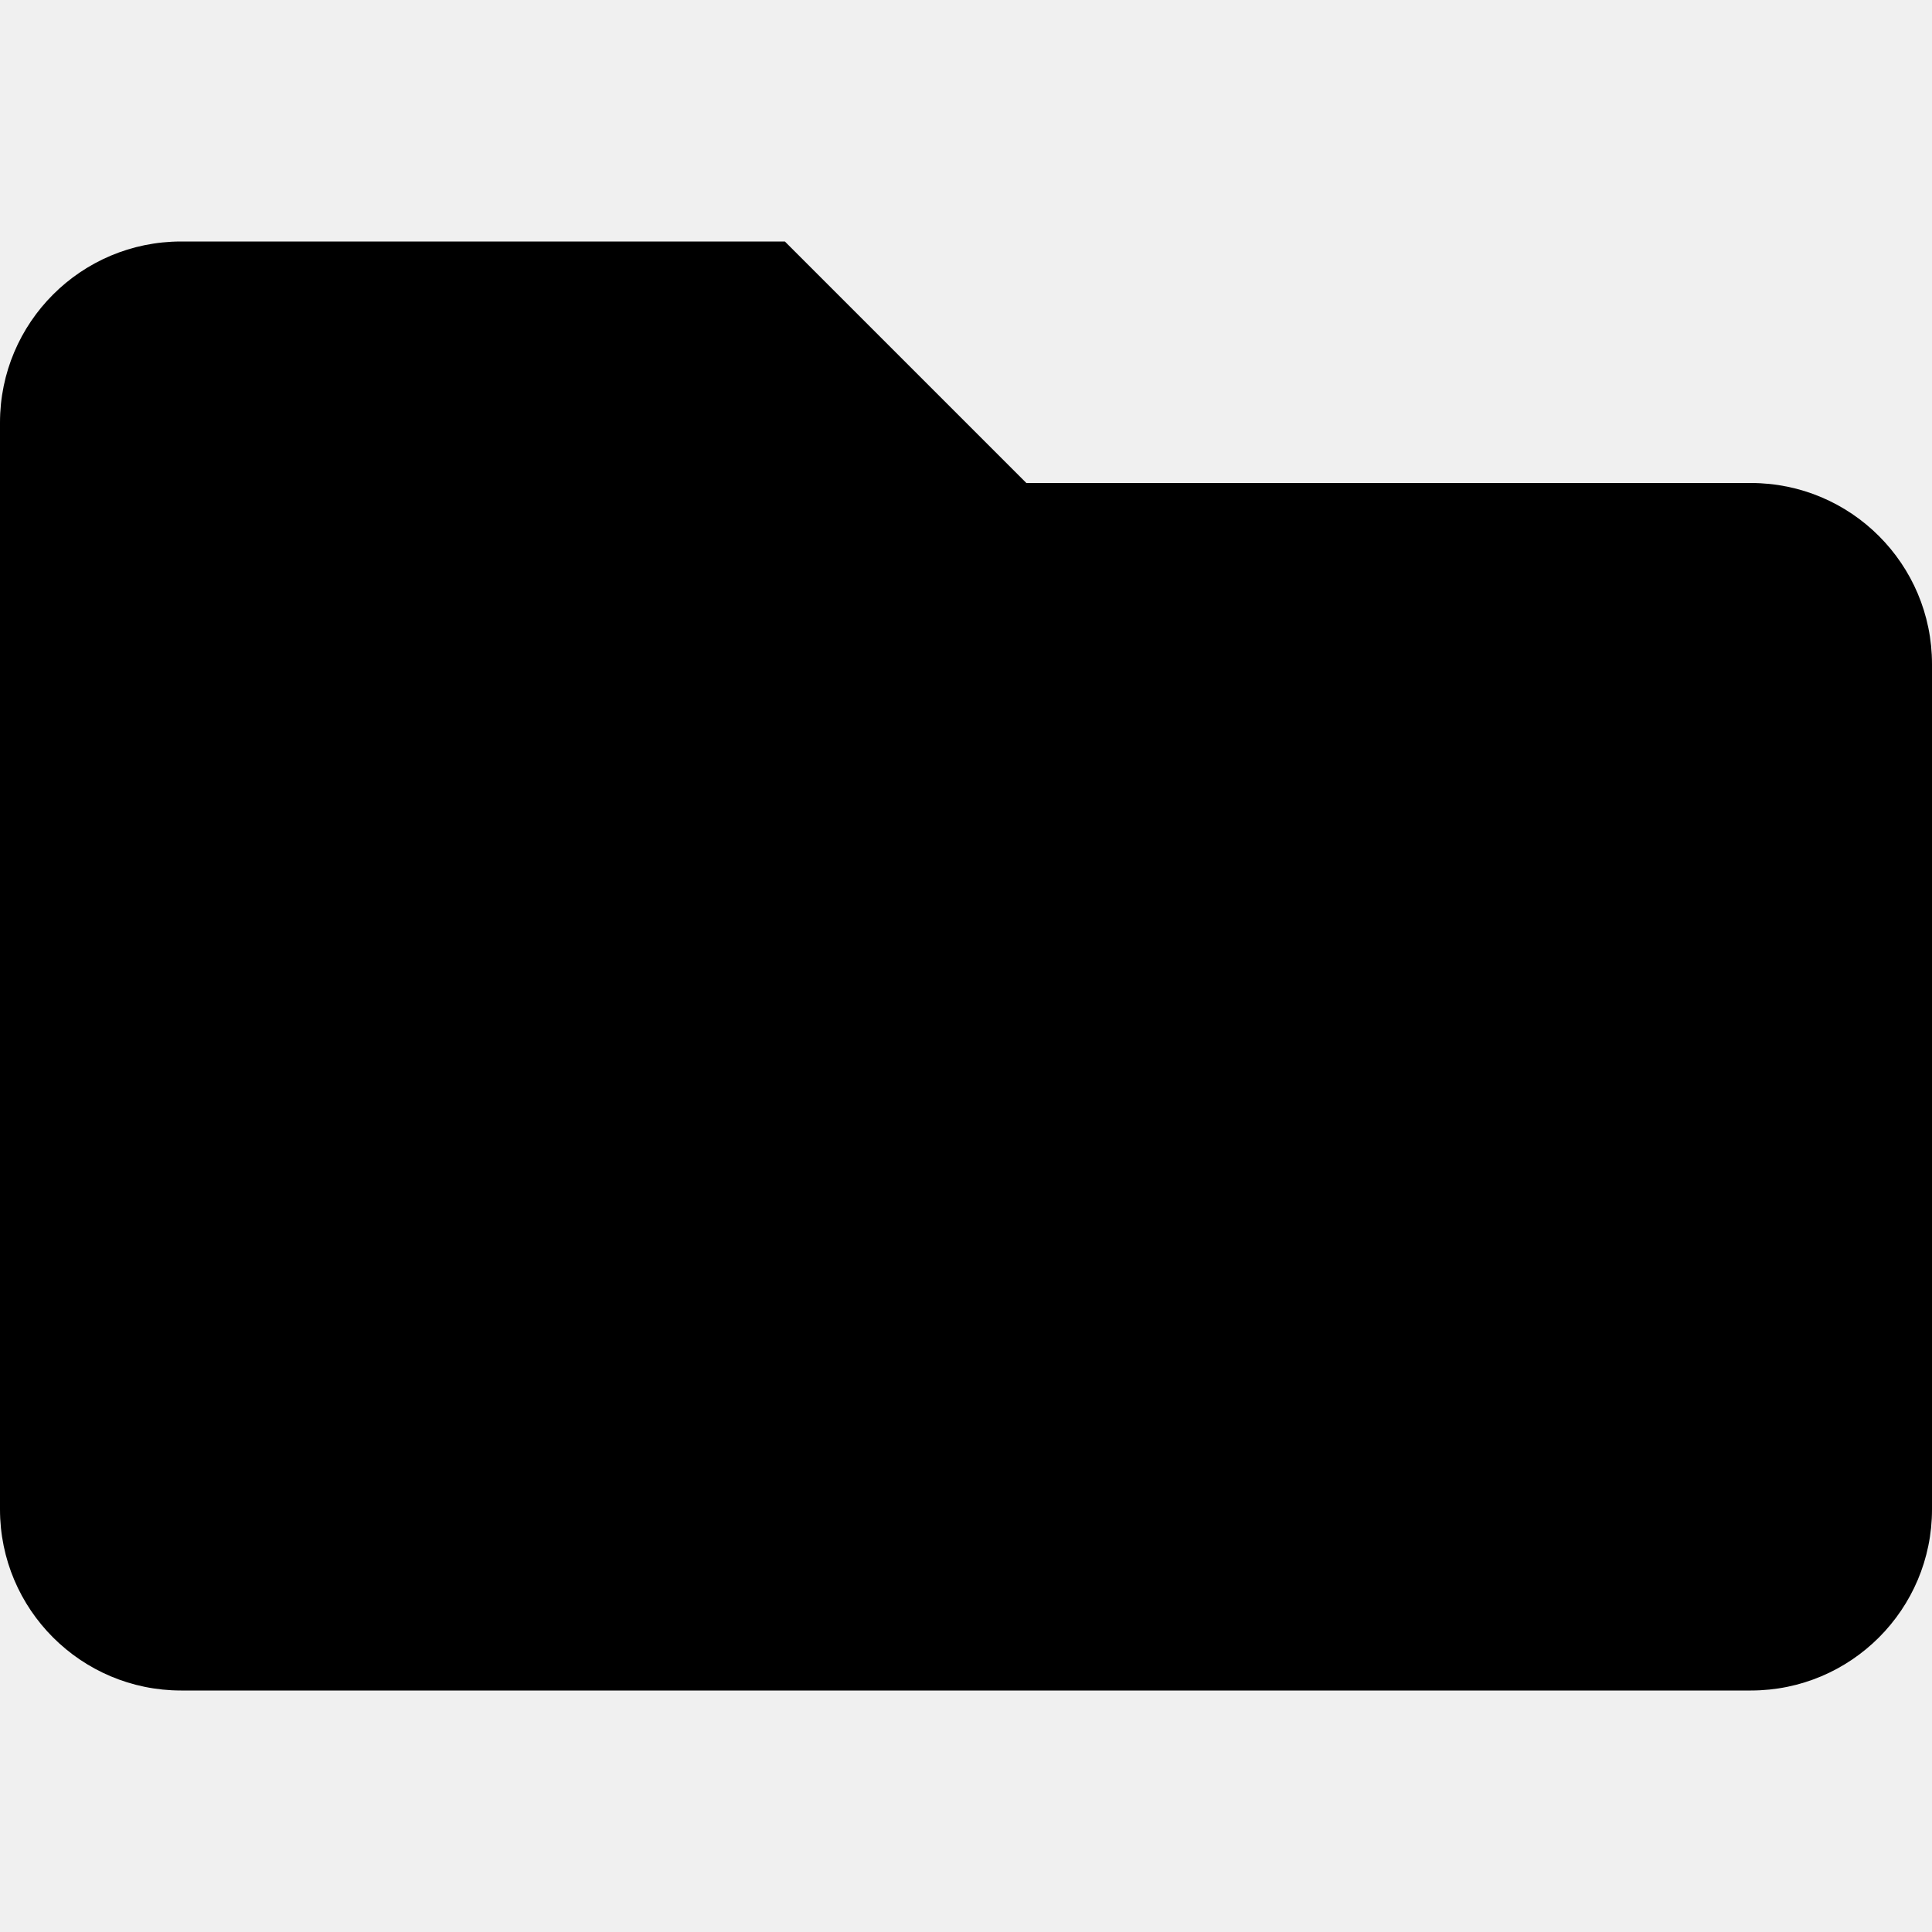
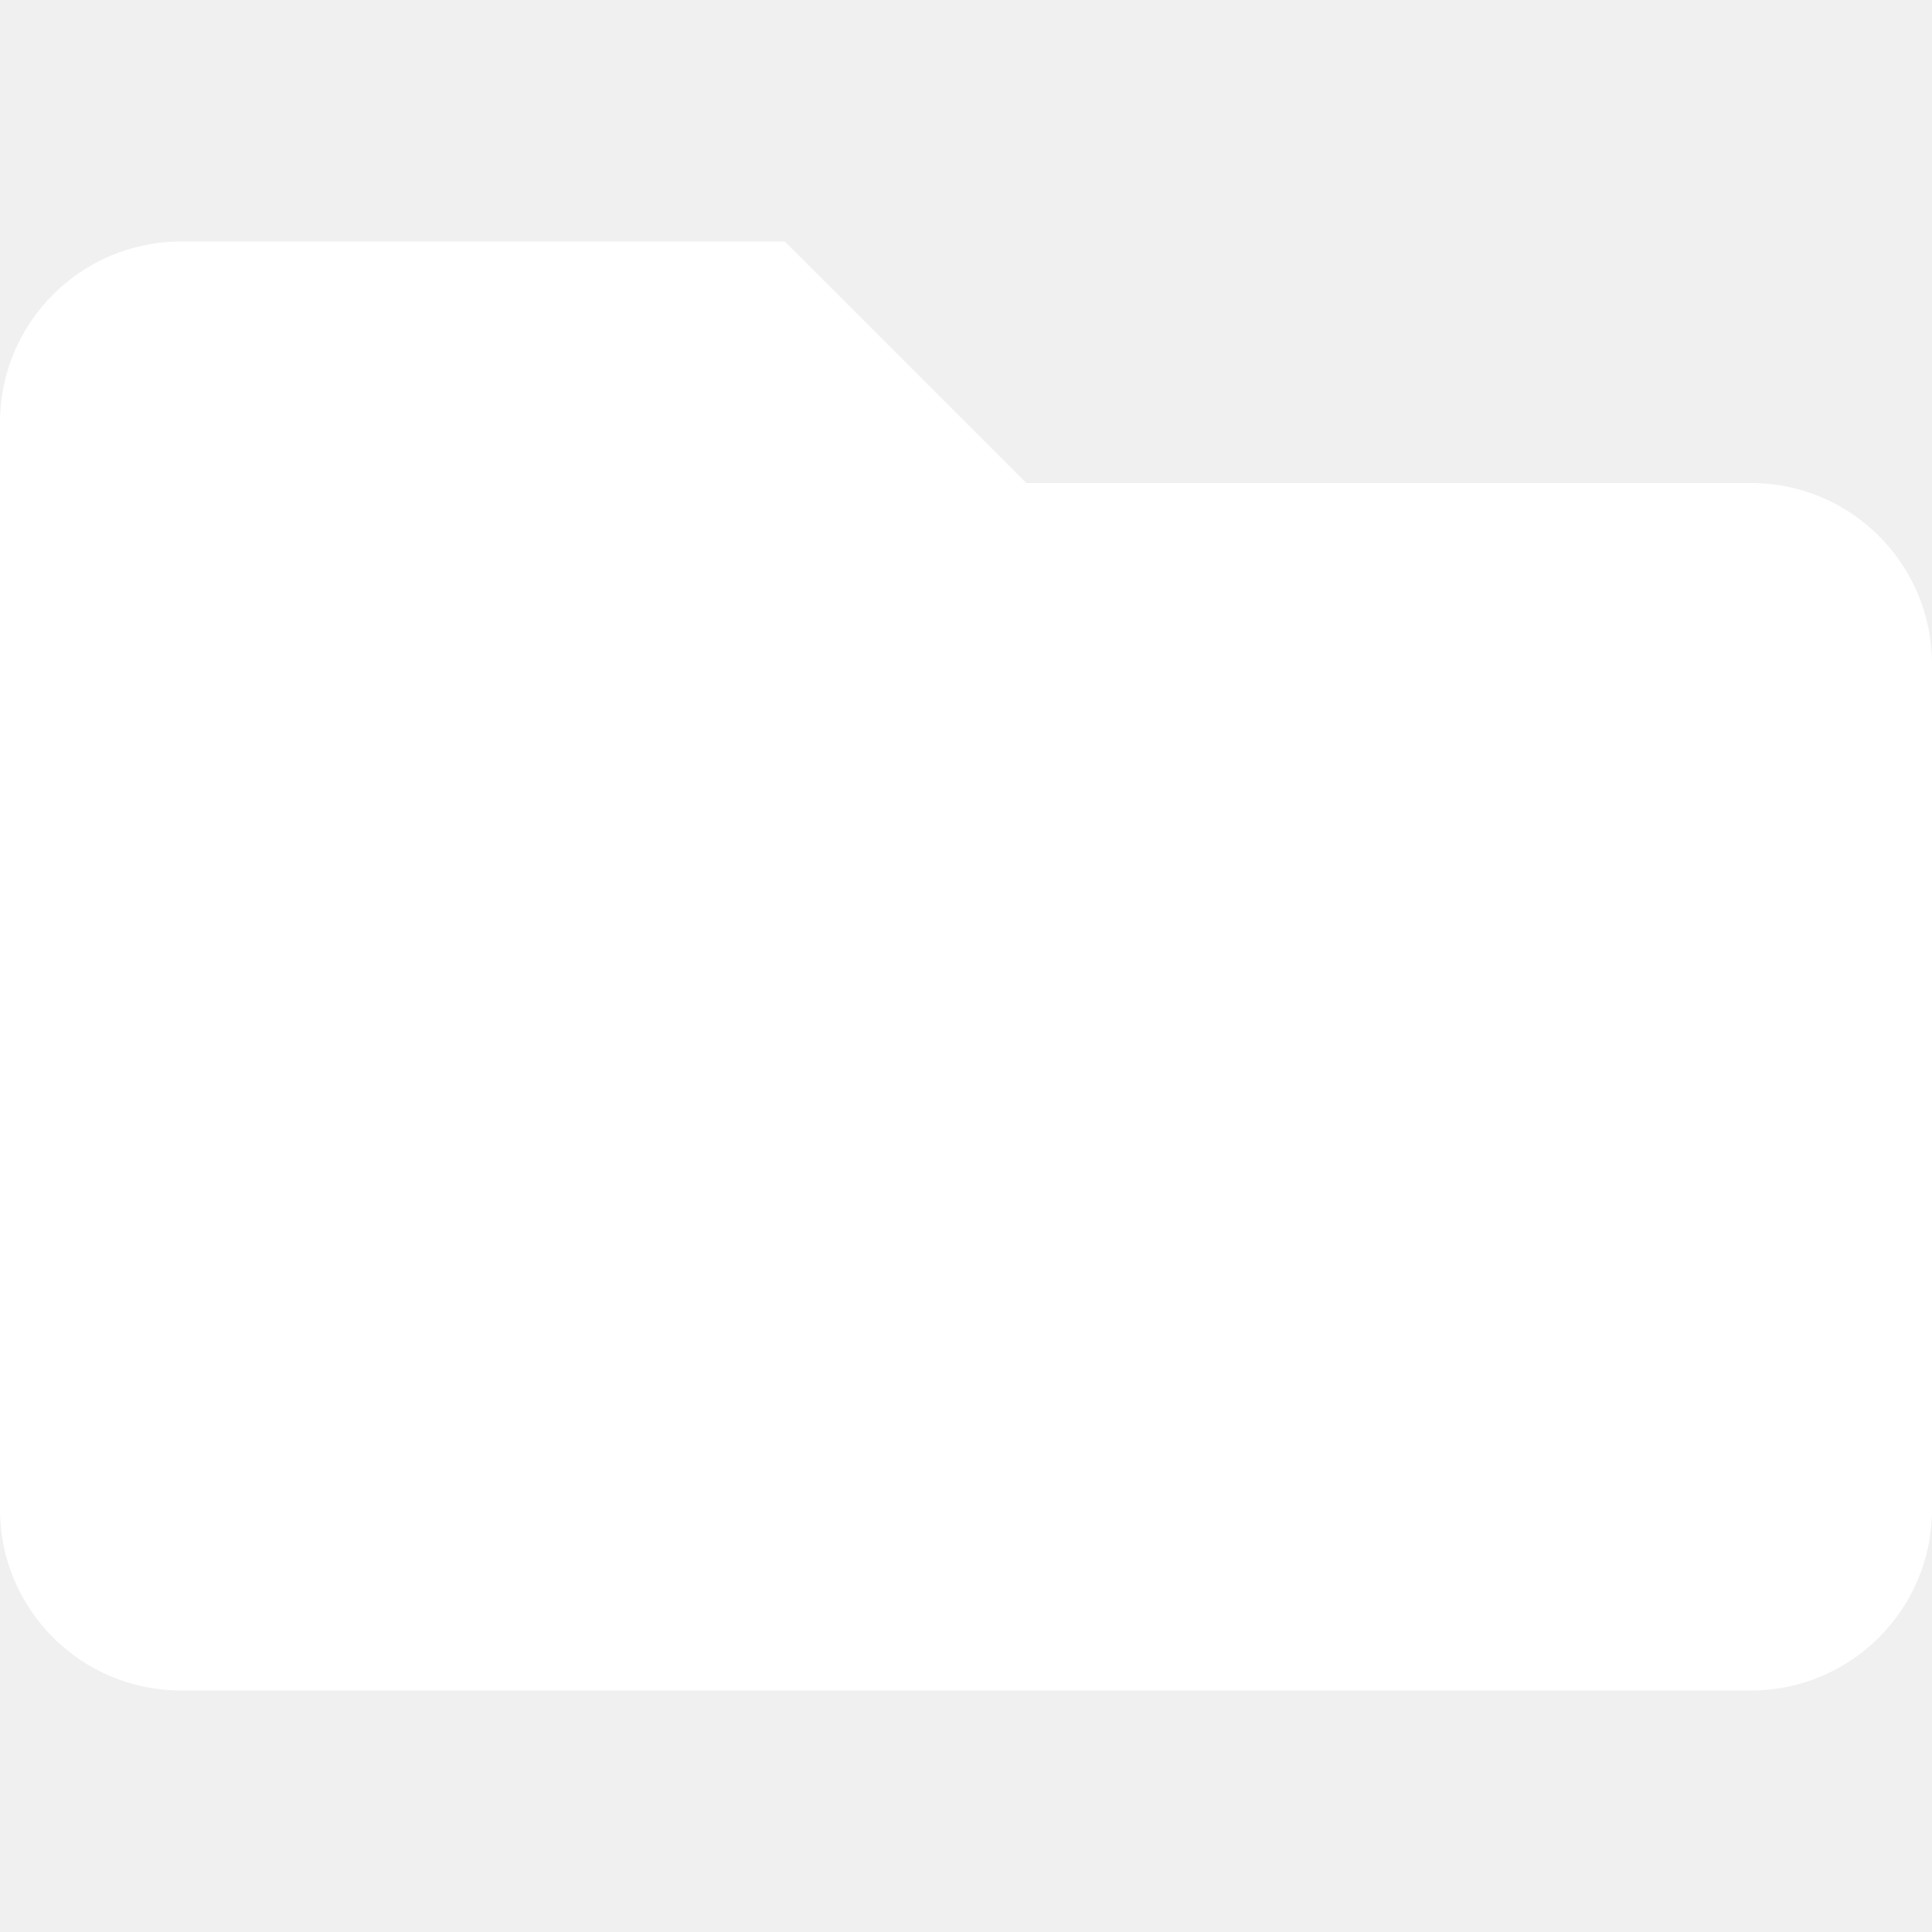
<svg xmlns="http://www.w3.org/2000/svg" aria-hidden="true" focusable="false" data-prefix="fas" data-icon="folder" class="svg-inline--fa fa-folder fa-w-16" role="img" viewBox="0 0 512 512">
-   <path fill="currentColor" d="M464 128H272l-64-64H48C21.49 64 0 85.49 0 112v288c0 26.51 21.49 48 48 48h416c26.51 0 48-21.49 48-48V176c0-26.51-21.49-48-48-48z" />
+   <path fill="#fff" d="M464 128H272l-64-64H48C21.49 64 0 85.49 0 112v288c0 26.51 21.49 48 48 48h416c26.51 0 48-21.49 48-48V176c0-26.51-21.49-48-48-48z" />
</svg>
